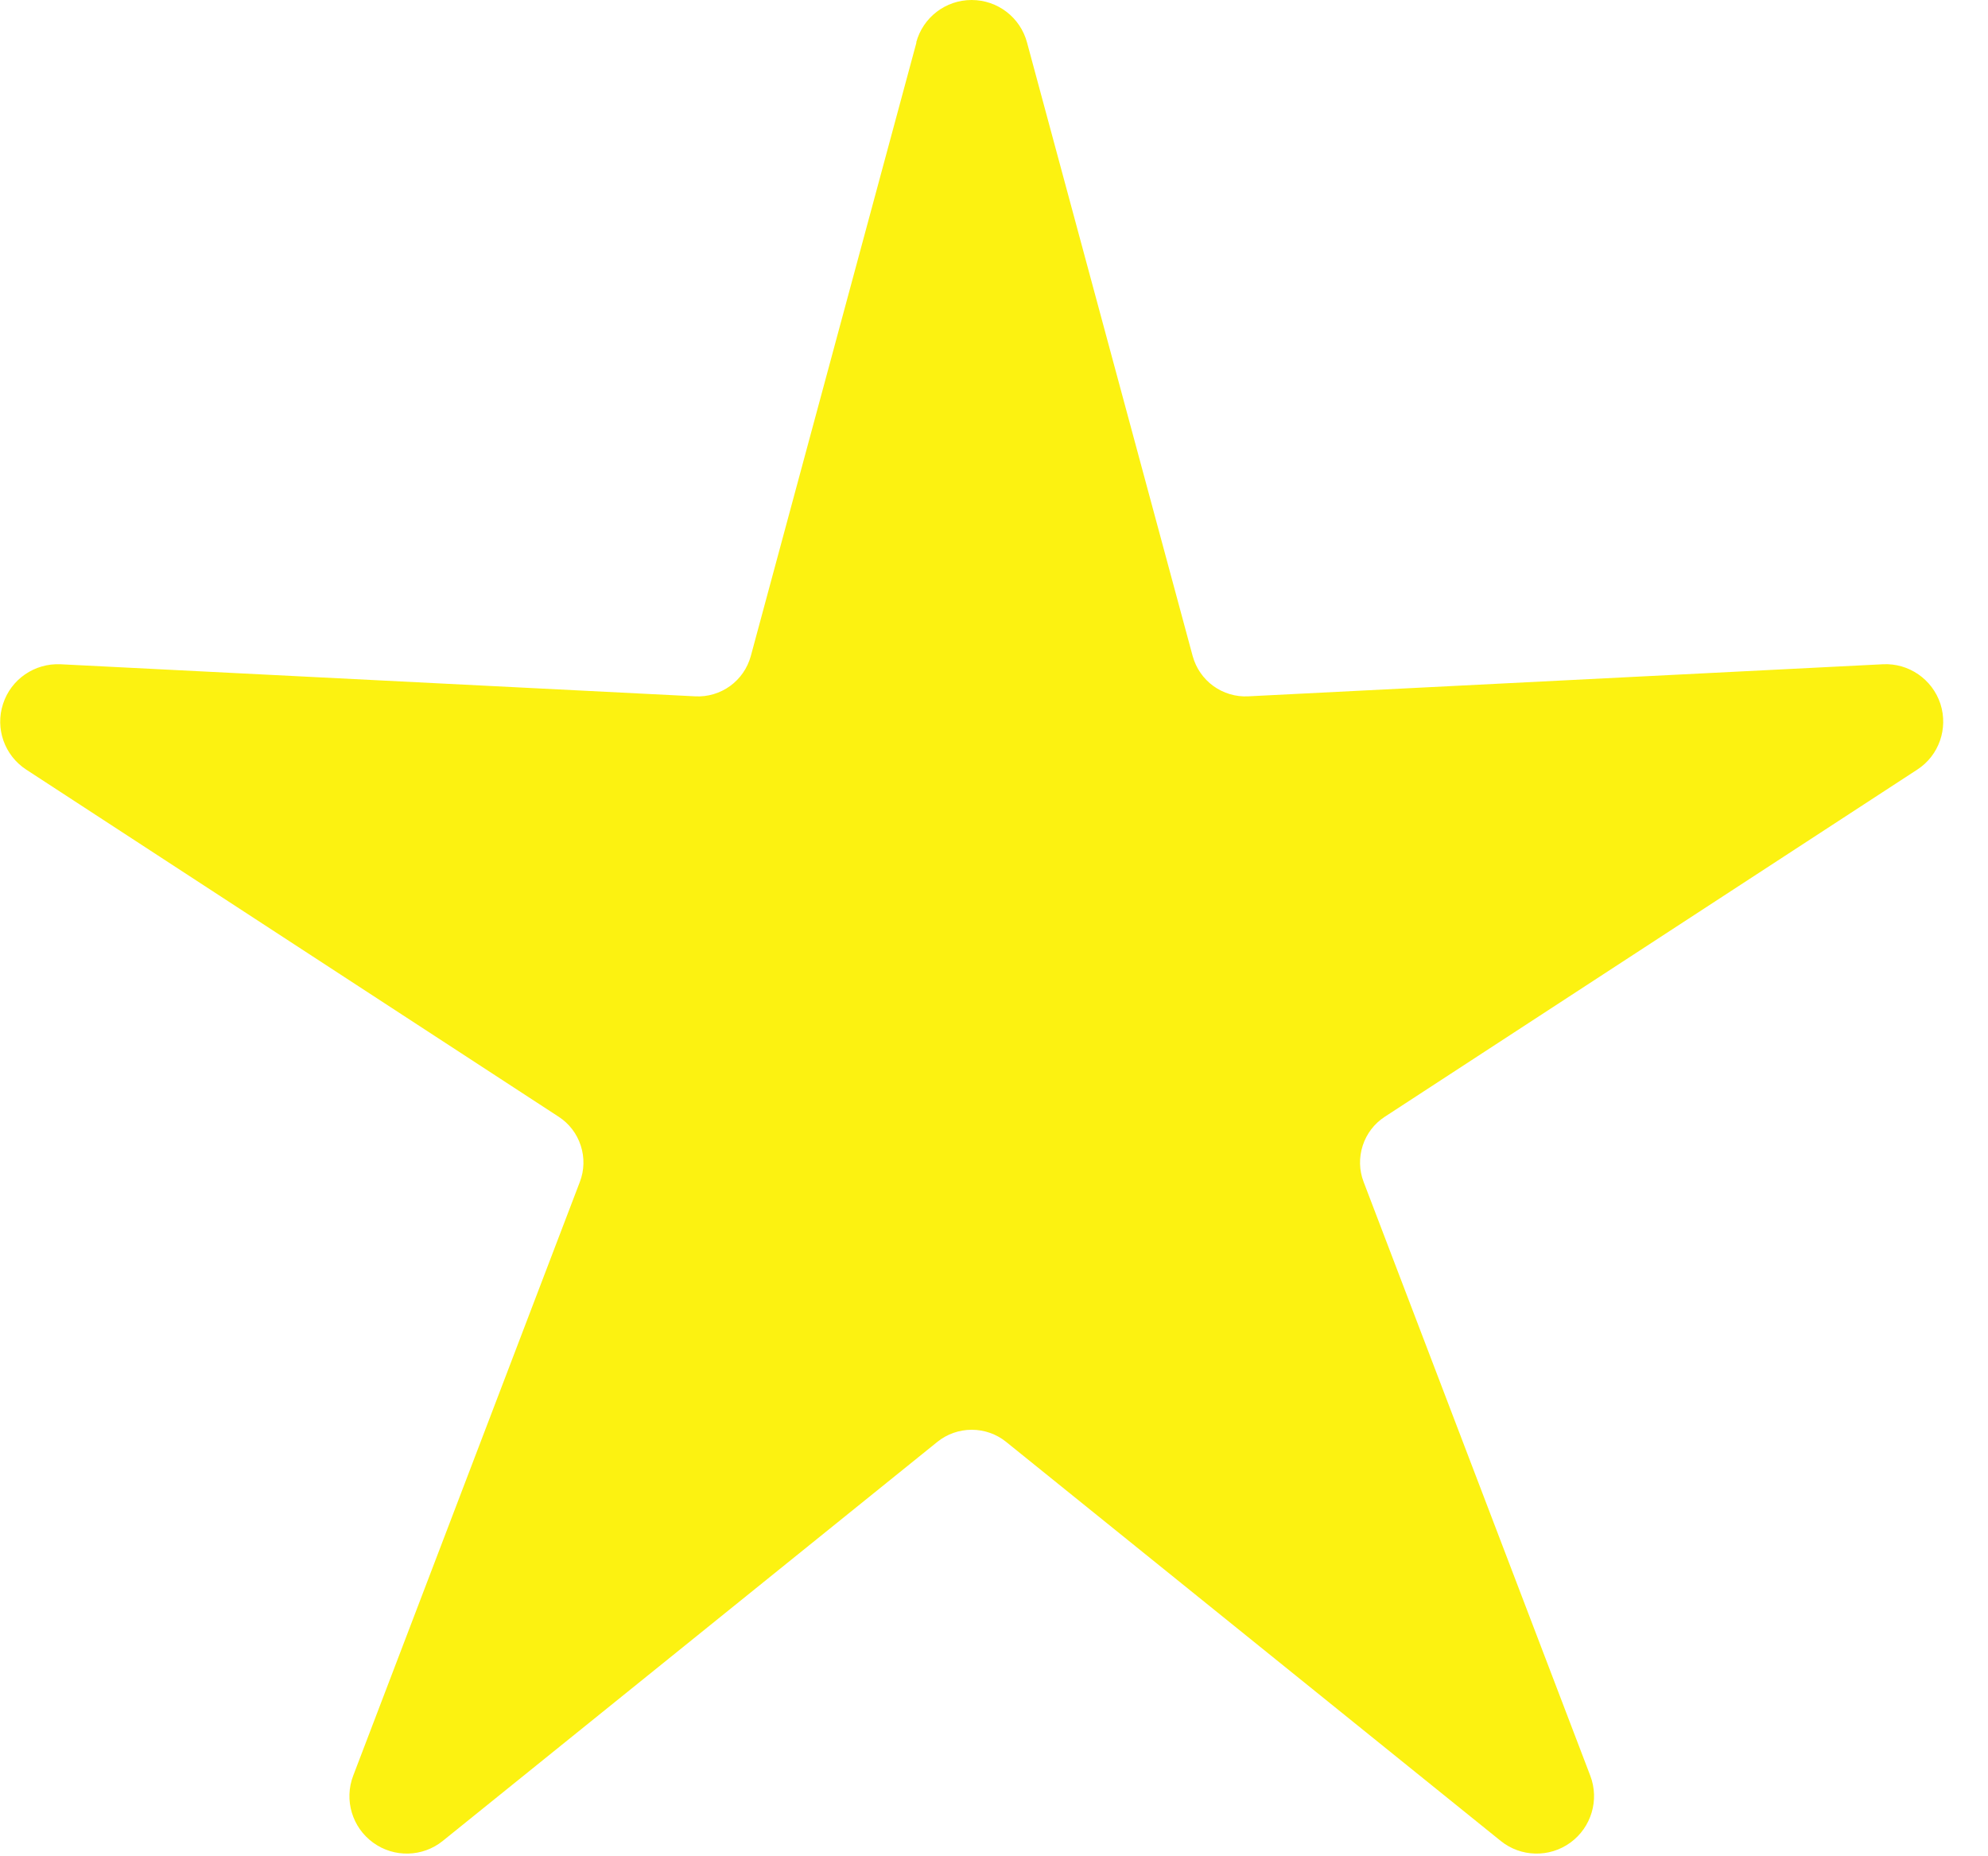
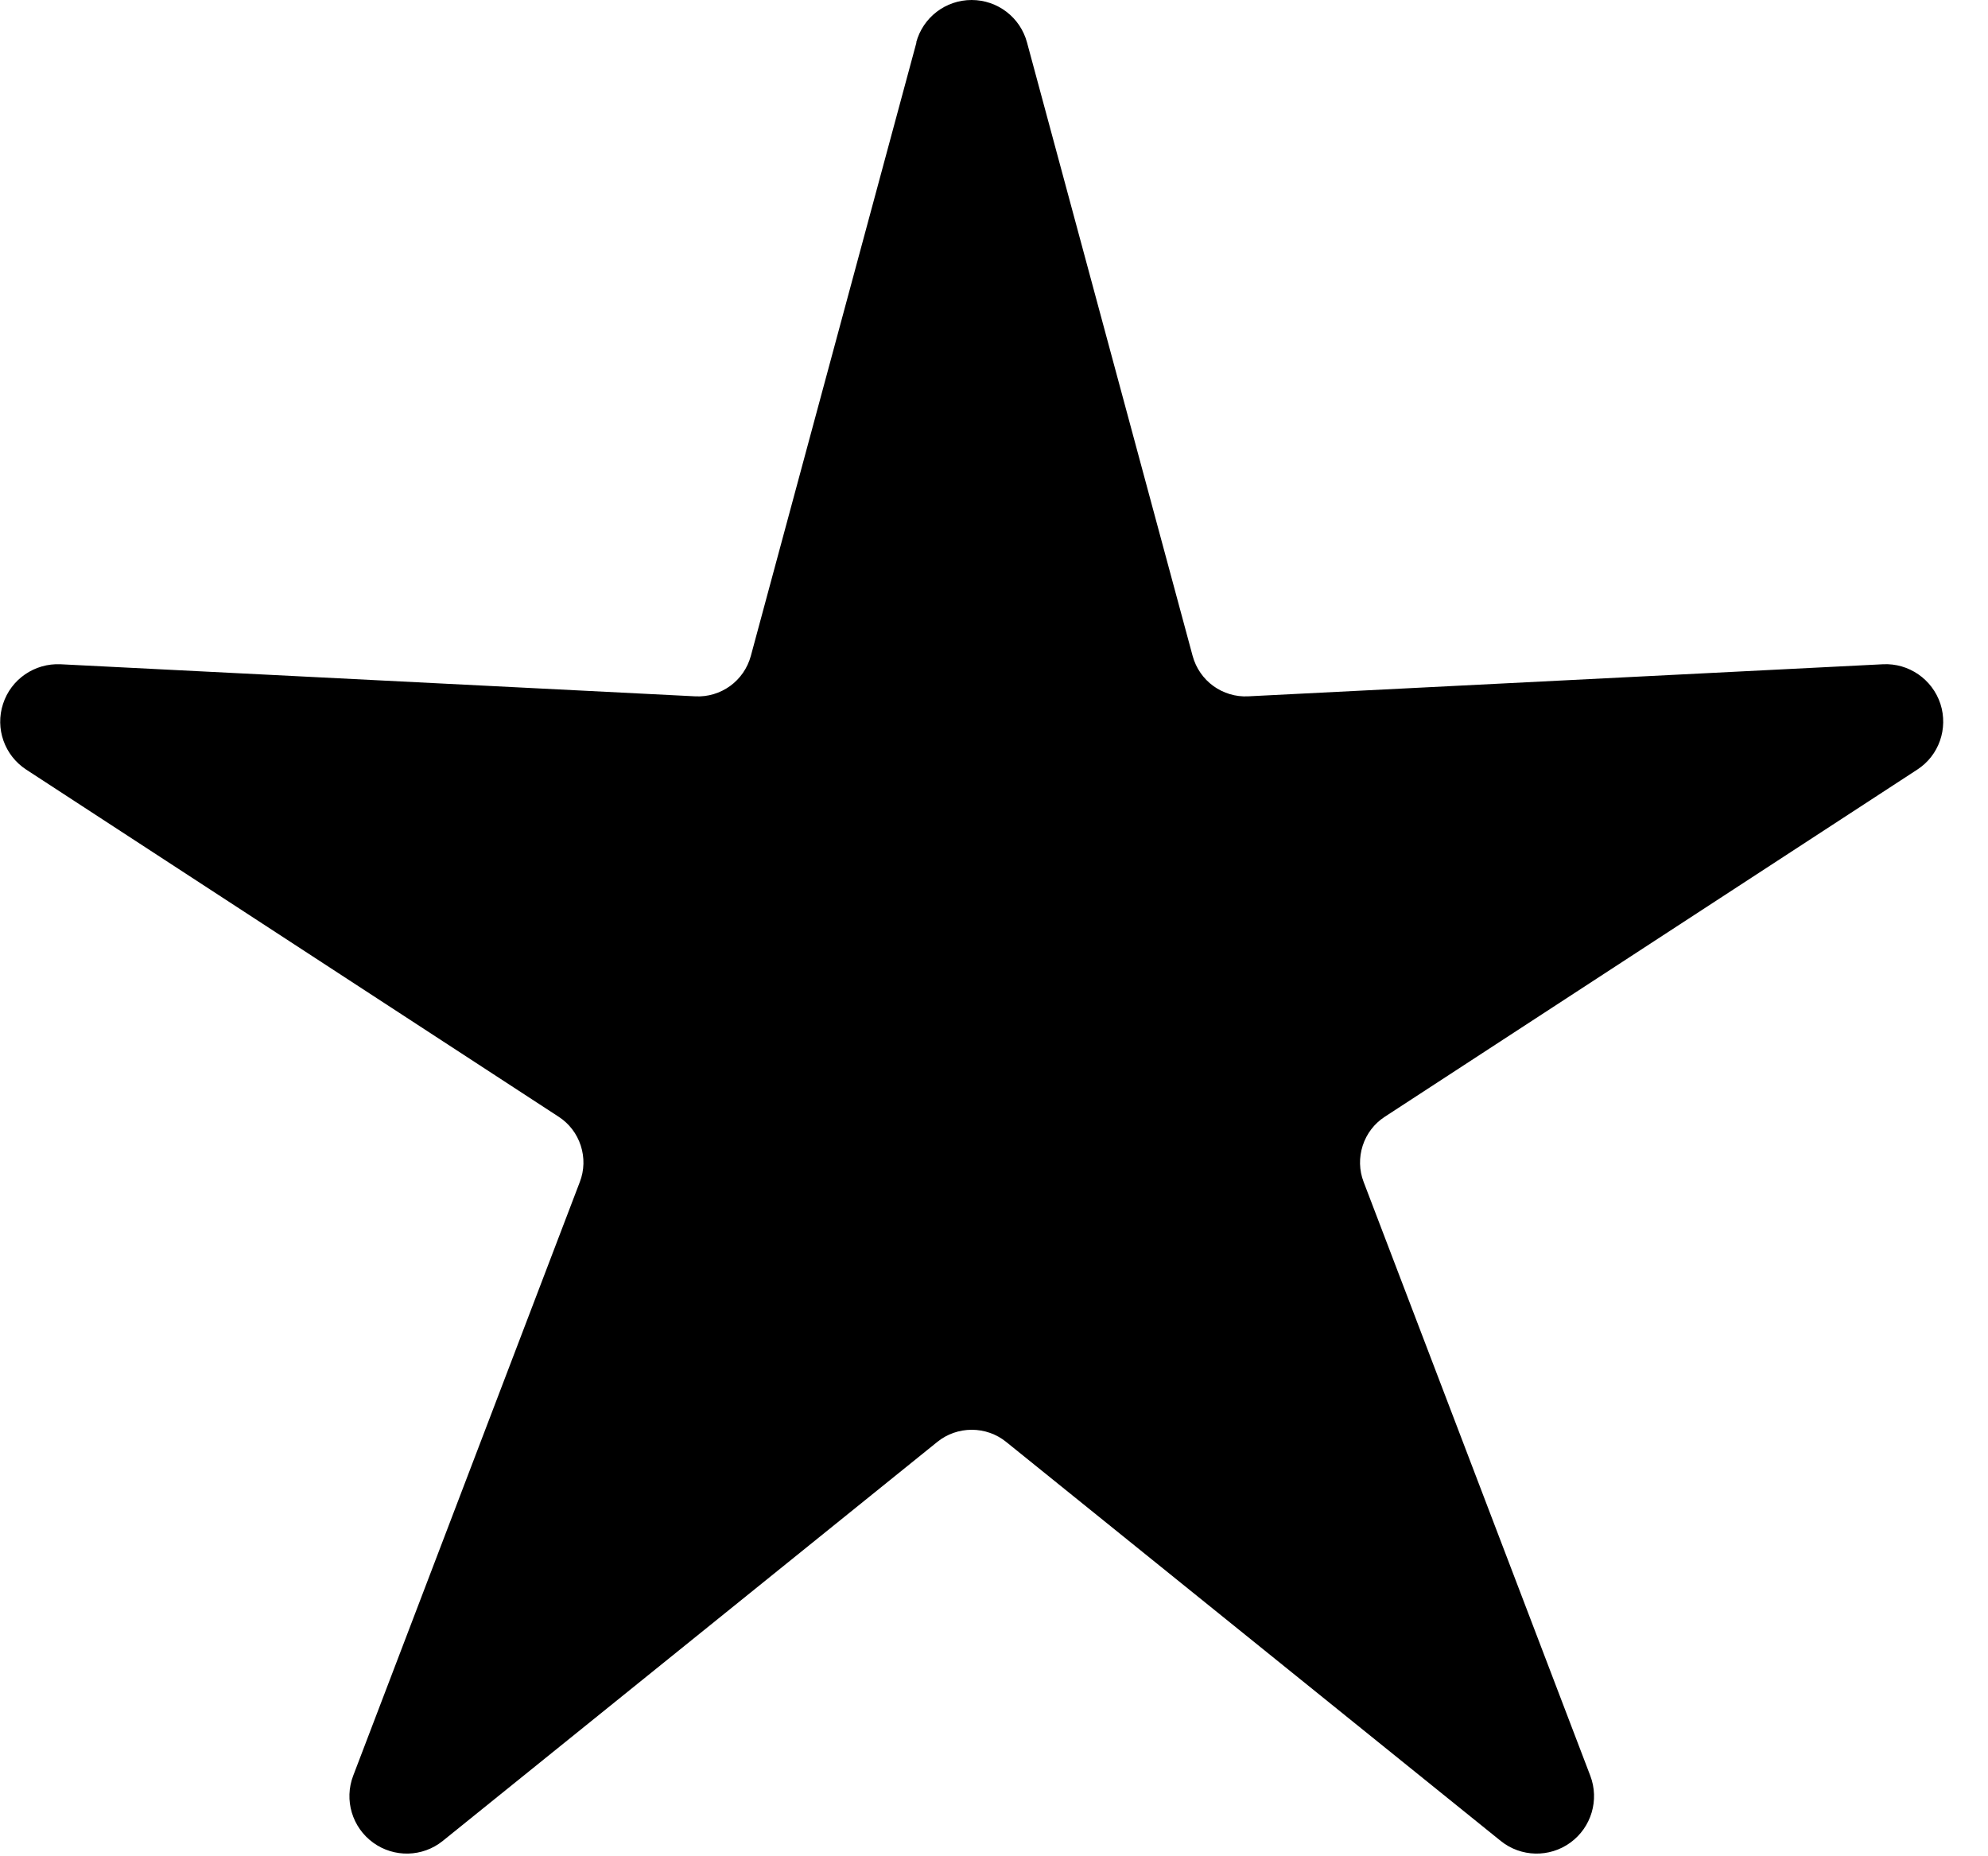
<svg xmlns="http://www.w3.org/2000/svg" width="100%" height="100%" viewBox="0 0 15 14" version="1.1" xml:space="preserve" style="fill-rule:evenodd;clip-rule:evenodd;stroke-linejoin:round;stroke-miterlimit:2;">
-   <path d="M6.913,0.32c0.051,-0.189 0.222,-0.32 0.418,-0.32c0.196,0 0.367,0.131 0.418,0.32l1.25,4.63c0.025,0.091 0.08,0.171 0.156,0.226c0.076,0.055 0.169,0.083 0.263,0.078l4.789,-0.242c0.195,-0.01 0.373,0.113 0.434,0.299c0.06,0.186 -0.011,0.39 -0.175,0.496l-4.017,2.619c-0.079,0.051 -0.138,0.128 -0.167,0.218c-0.029,0.09 -0.027,0.186 0.007,0.274l1.71,4.48c0.07,0.183 0.008,0.39 -0.15,0.505c-0.158,0.115 -0.374,0.11 -0.526,-0.013l-3.732,-3.011c-0.073,-0.059 -0.165,-0.091 -0.259,-0.091c-0.094,0 -0.186,0.032 -0.259,0.091l-3.732,3.011c-0.152,0.123 -0.368,0.128 -0.526,0.013c-0.158,-0.115 -0.22,-0.322 -0.15,-0.505l1.71,-4.48c0.034,-0.088 0.036,-0.185 0.007,-0.274c-0.029,-0.09 -0.088,-0.167 -0.167,-0.218l-4.017,-2.619c-0.164,-0.107 -0.236,-0.31 -0.175,-0.496c0.06,-0.186 0.238,-0.308 0.434,-0.299l4.789,0.242c0.094,0.005 0.187,-0.023 0.263,-0.078c0.076,-0.055 0.131,-0.135 0.156,-0.226l1.25,-4.63Z" style="fill:#fcf211;" />
+   <path d="M6.913,0.32c0.051,-0.189 0.222,-0.32 0.418,-0.32c0.196,0 0.367,0.131 0.418,0.32l1.25,4.63c0.025,0.091 0.08,0.171 0.156,0.226c0.076,0.055 0.169,0.083 0.263,0.078l4.789,-0.242c0.195,-0.01 0.373,0.113 0.434,0.299c0.06,0.186 -0.011,0.39 -0.175,0.496l-4.017,2.619c-0.079,0.051 -0.138,0.128 -0.167,0.218c-0.029,0.09 -0.027,0.186 0.007,0.274l1.71,4.48c0.07,0.183 0.008,0.39 -0.15,0.505c-0.158,0.115 -0.374,0.11 -0.526,-0.013l-3.732,-3.011c-0.073,-0.059 -0.165,-0.091 -0.259,-0.091c-0.094,0 -0.186,0.032 -0.259,0.091l-3.732,3.011c-0.152,0.123 -0.368,0.128 -0.526,0.013c-0.158,-0.115 -0.22,-0.322 -0.15,-0.505l1.71,-4.48c0.034,-0.088 0.036,-0.185 0.007,-0.274c-0.029,-0.09 -0.088,-0.167 -0.167,-0.218l-4.017,-2.619c-0.164,-0.107 -0.236,-0.31 -0.175,-0.496c0.06,-0.186 0.238,-0.308 0.434,-0.299l4.789,0.242c0.094,0.005 0.187,-0.023 0.263,-0.078c0.076,-0.055 0.131,-0.135 0.156,-0.226l1.25,-4.63Z" style="fill:currentColor" />
</svg>
